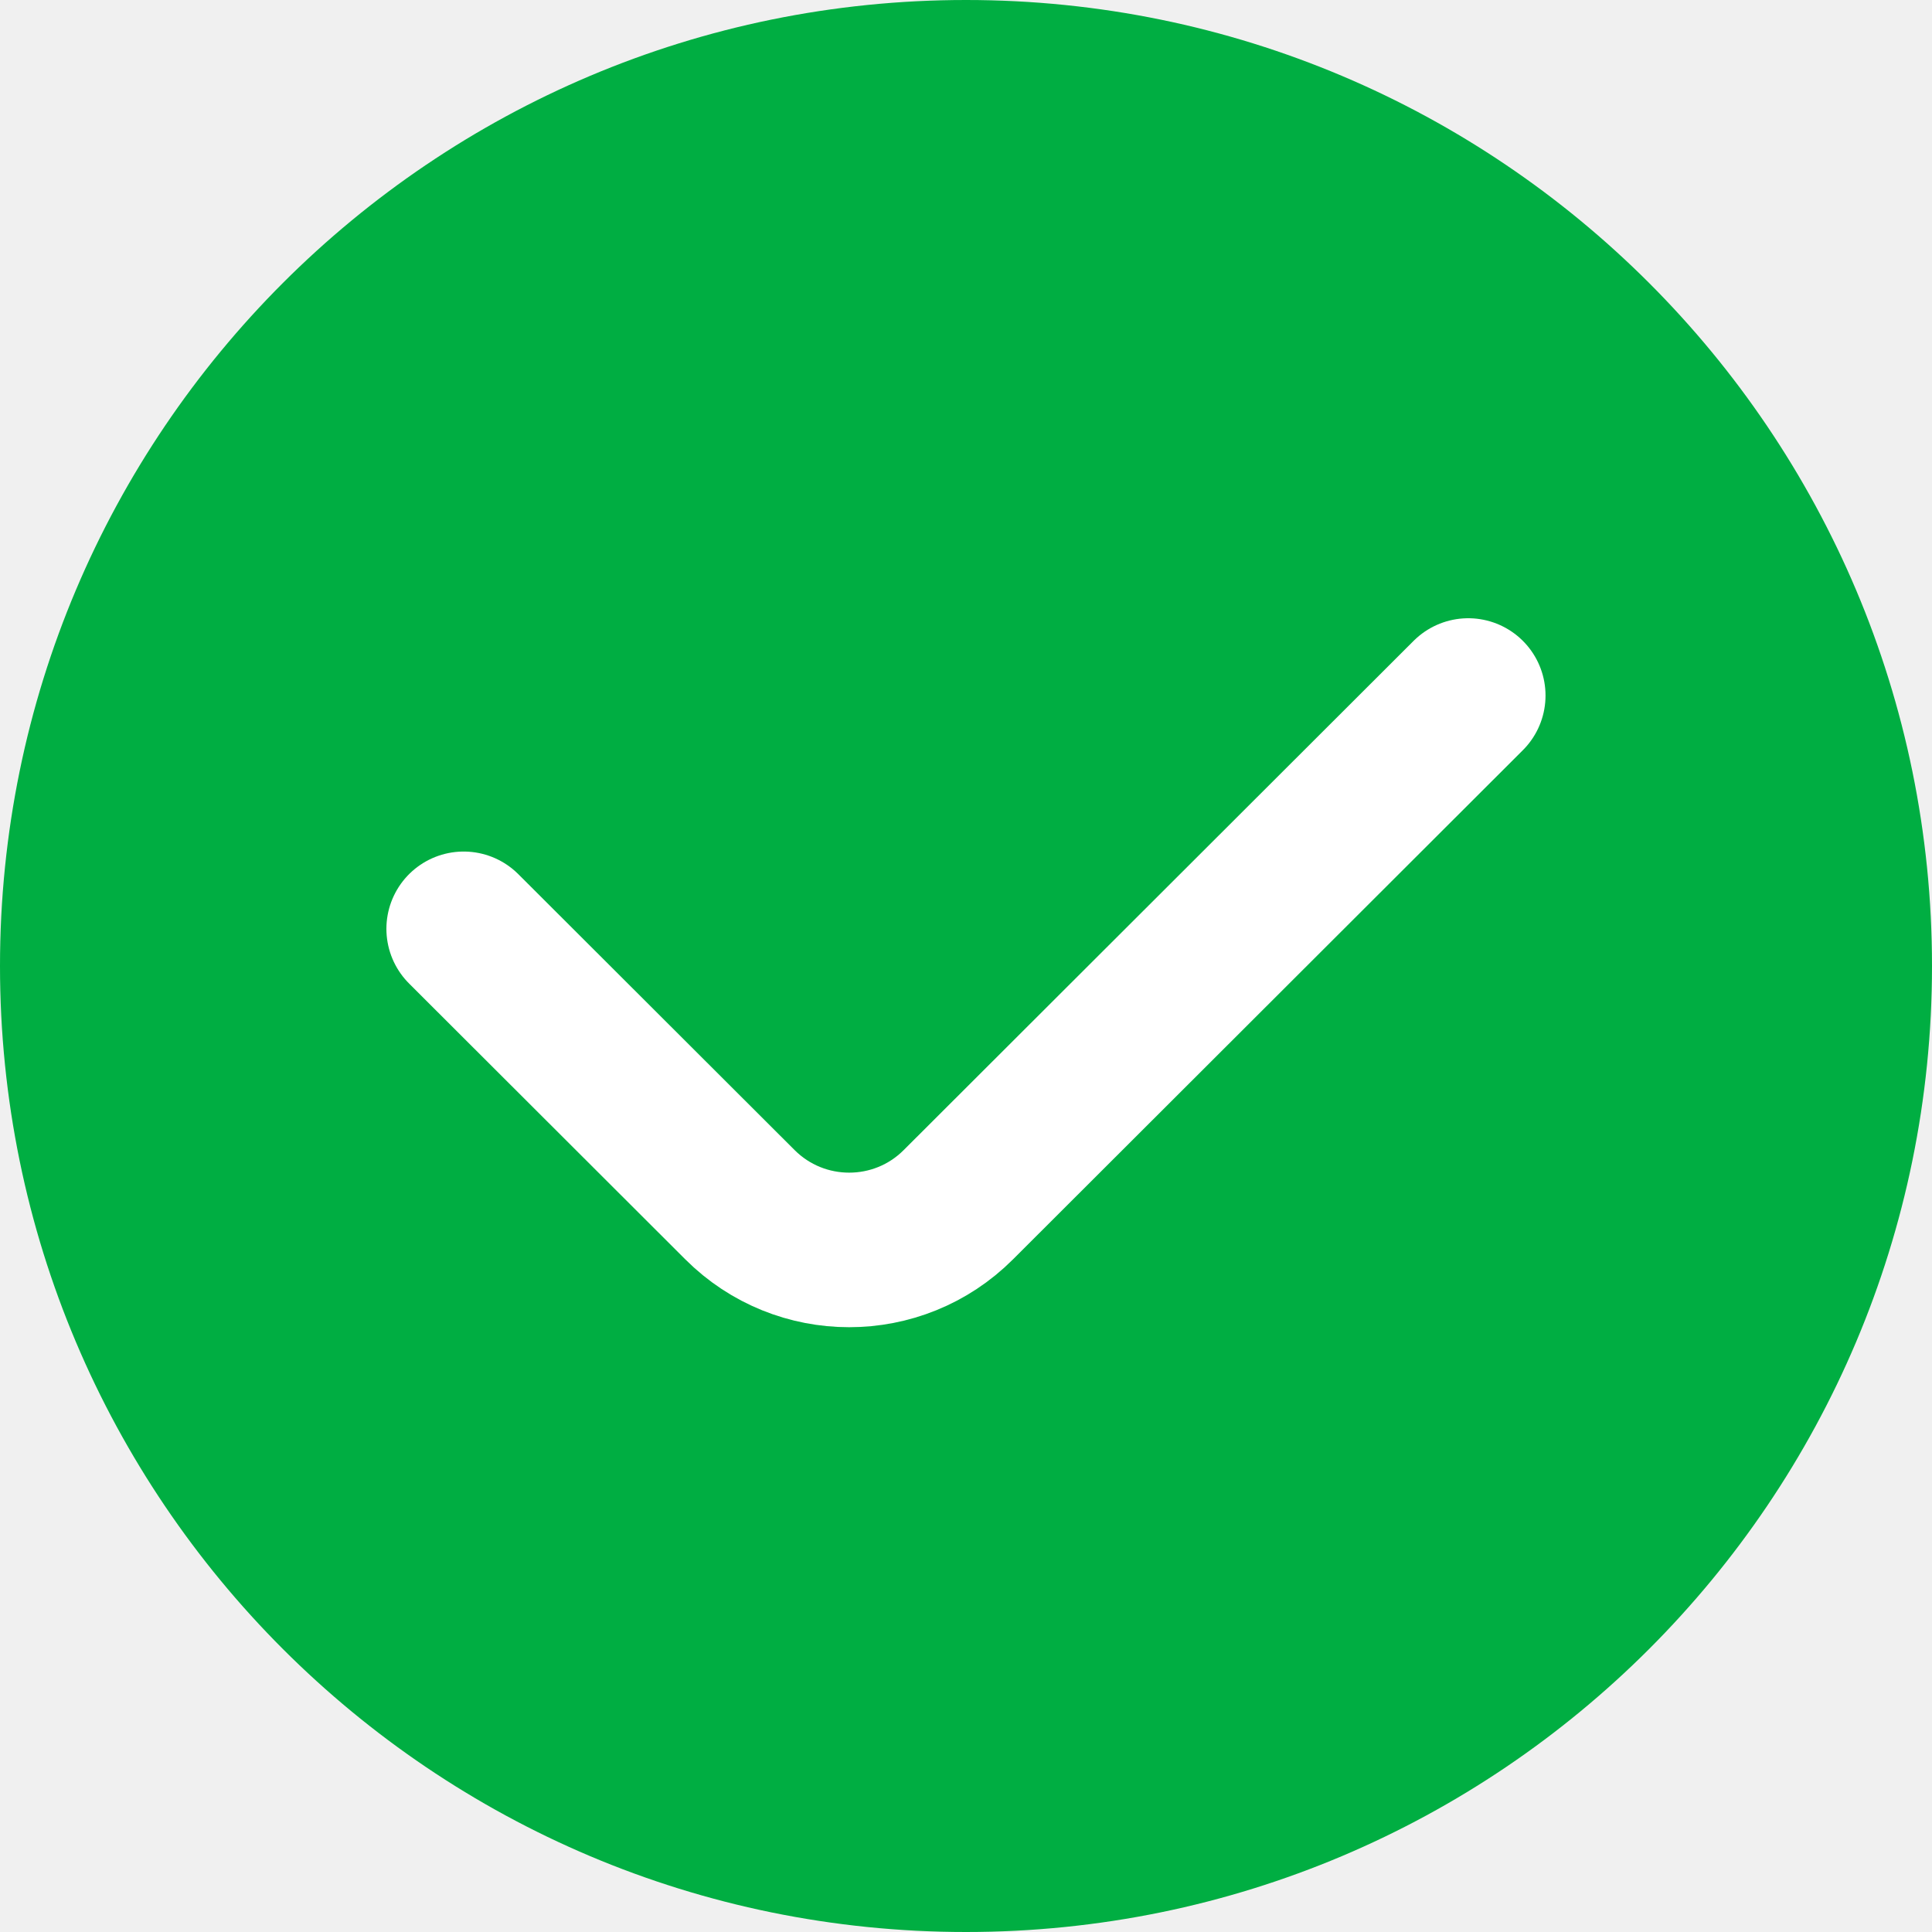
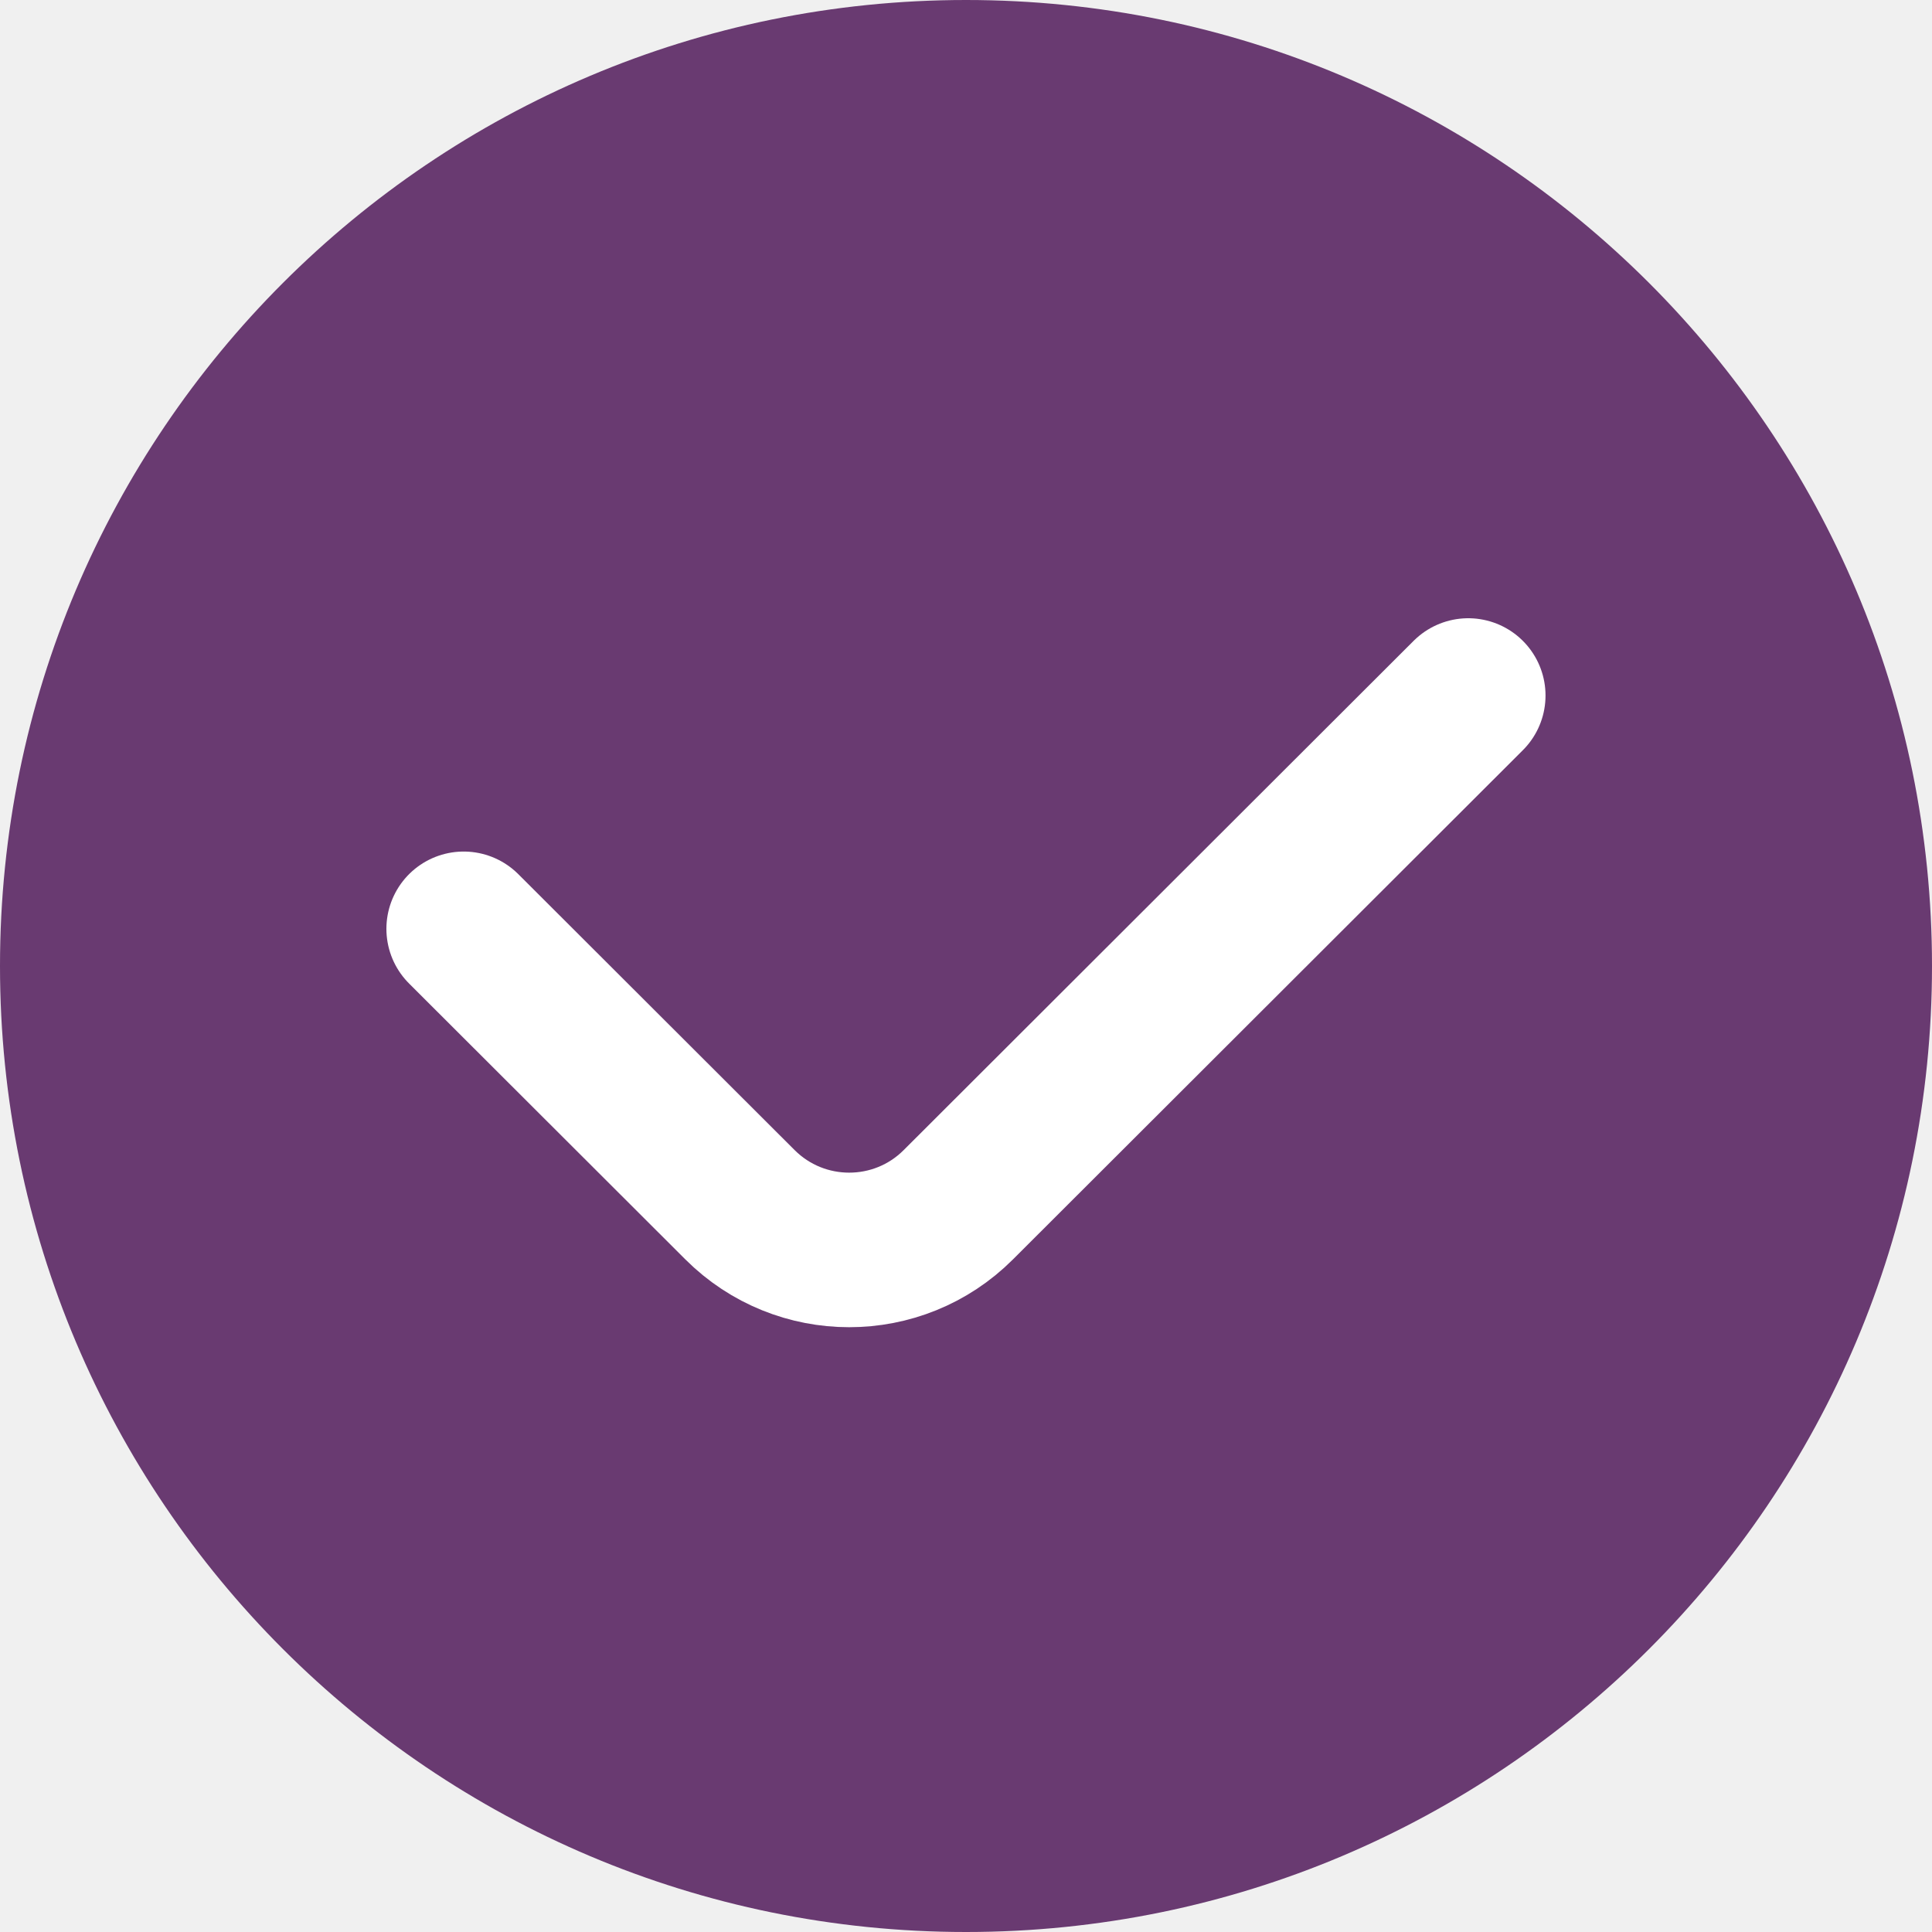
<svg xmlns="http://www.w3.org/2000/svg" width="25" height="25" fill="none">
  <g>
-     <circle id="svg_1" fill="#00AE42" r="12.5" cy="12.5" cx="12.5" />
+     <circle id="svg_1" fill="#693A71" r="12.5" cy="12.5" cx="12.5" />
    <path id="svg_2" stroke-linecap="round" stroke-width="2" stroke="white" d="m6,12.019l3.575,3.57c0.781,0.78 2.046,0.78 2.826,0l6.598,-6.589" />
  </g>
</svg>
